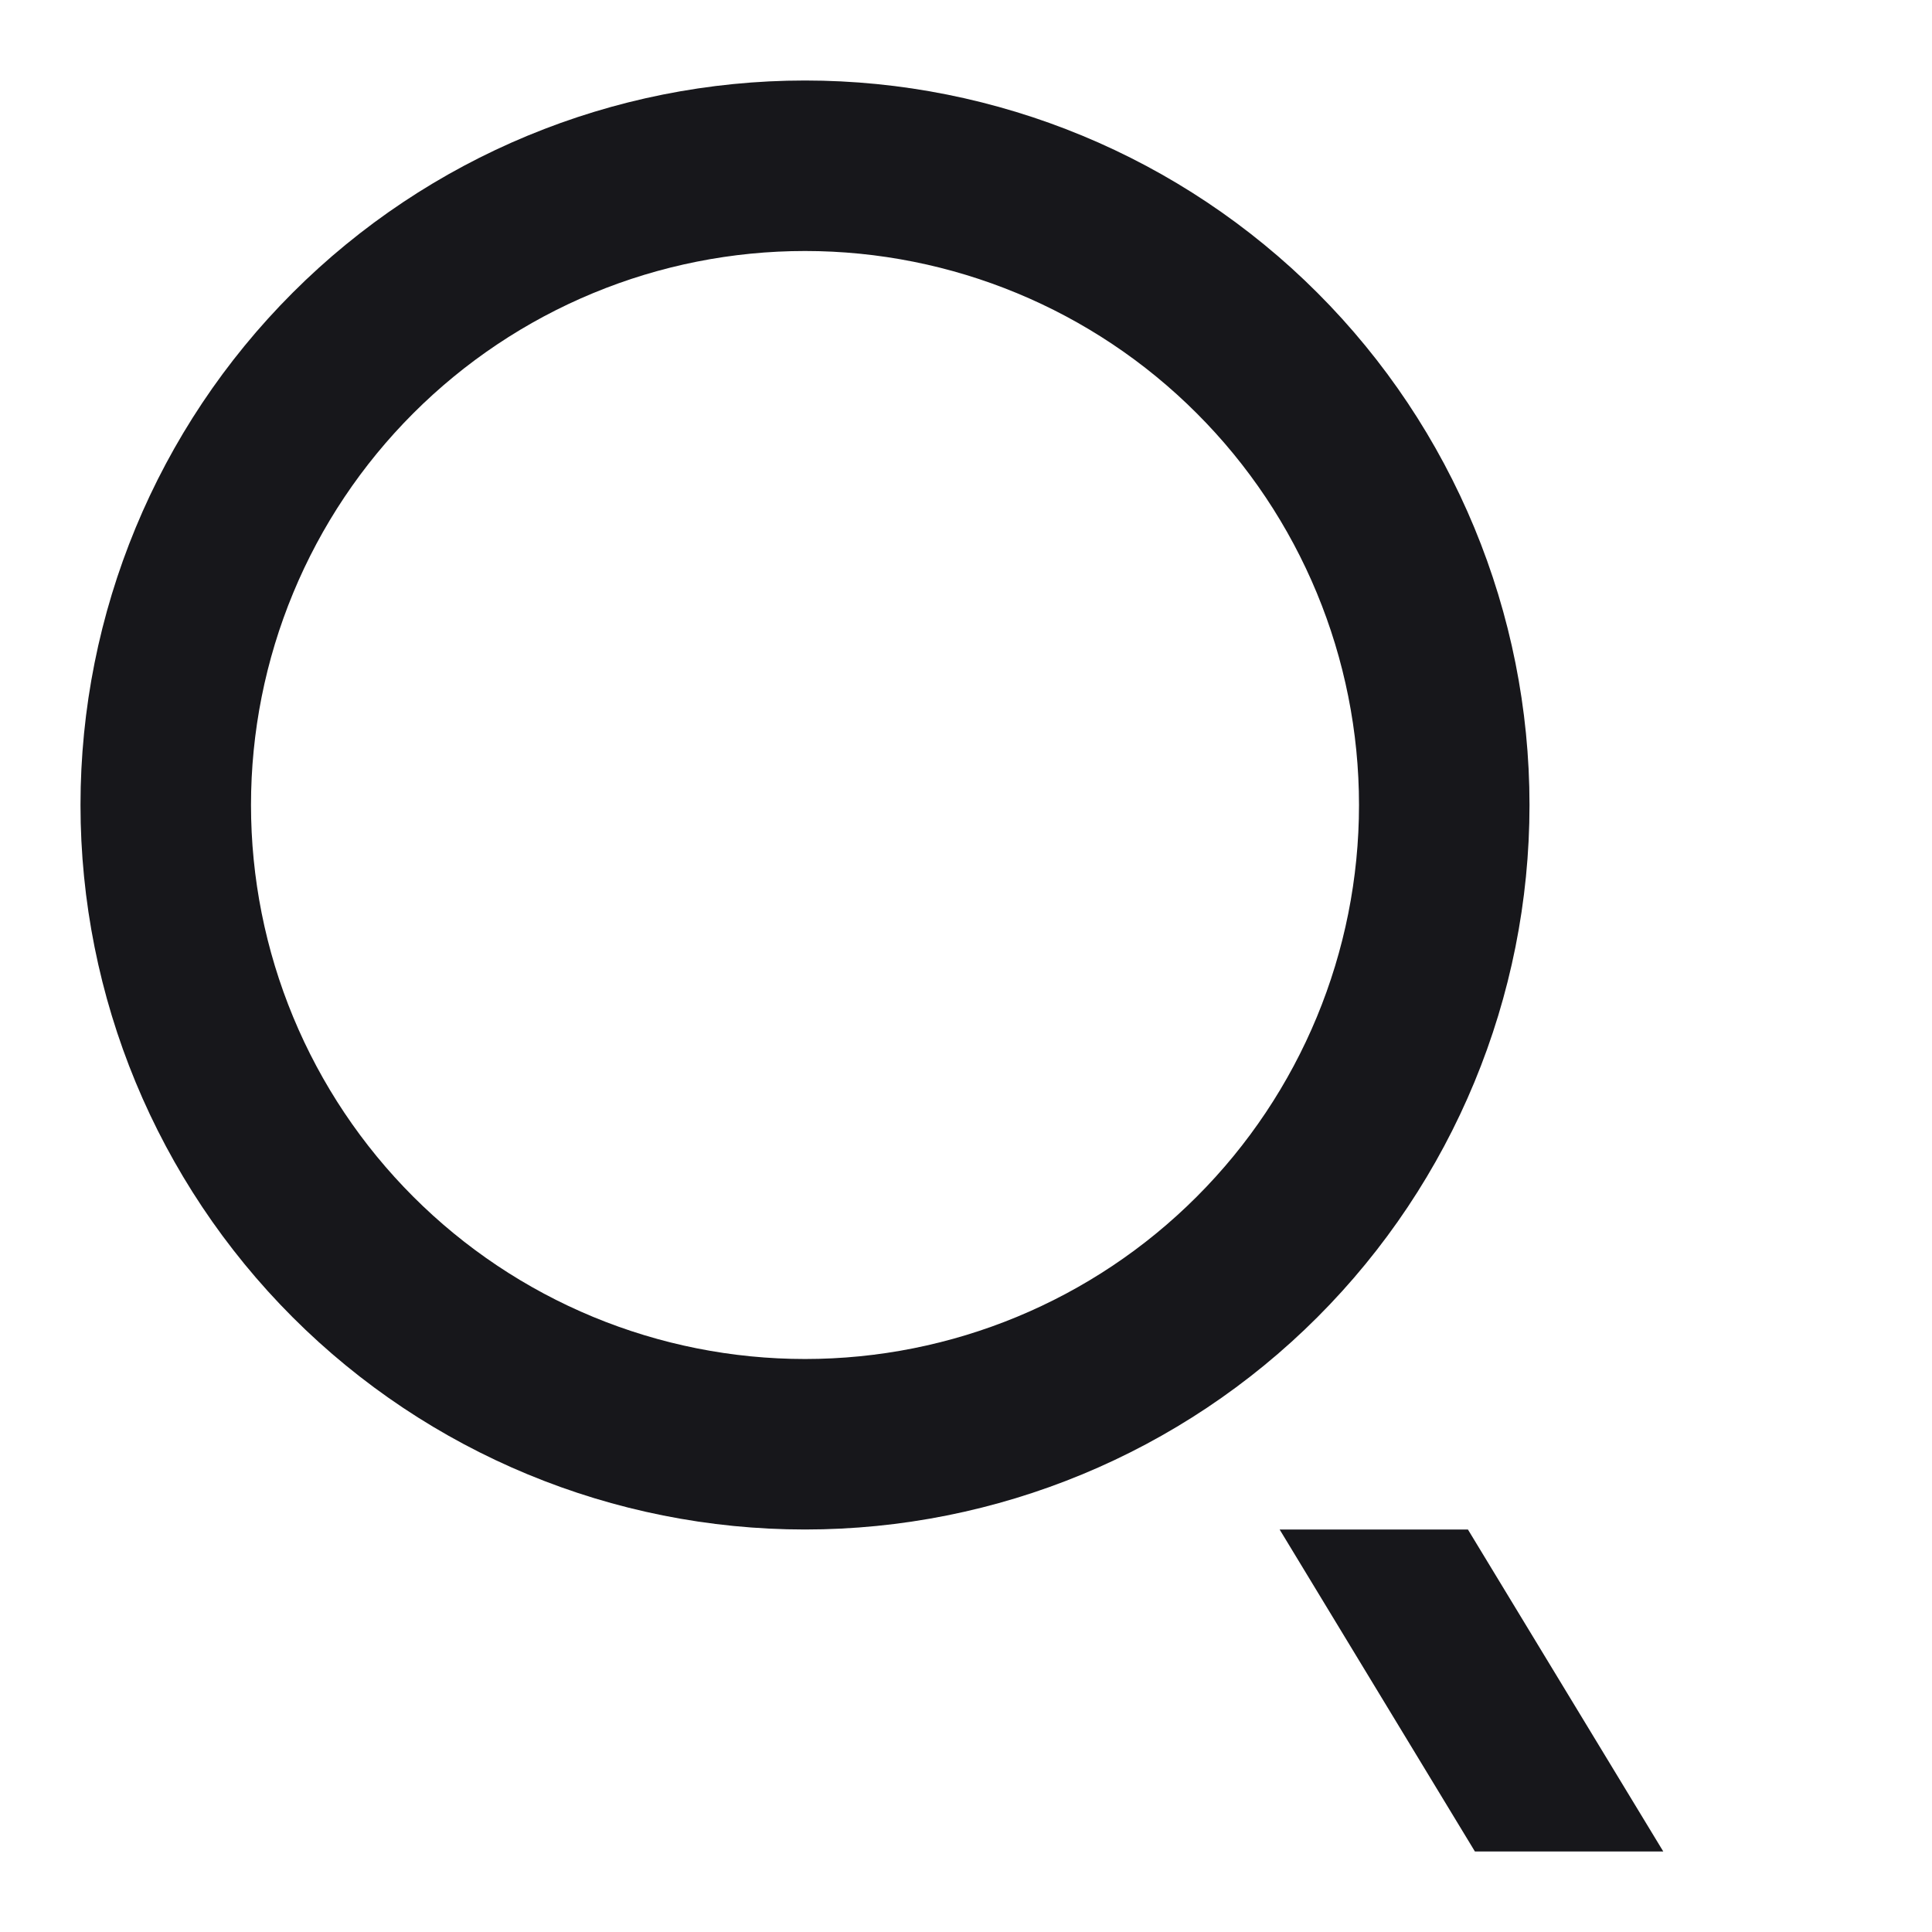
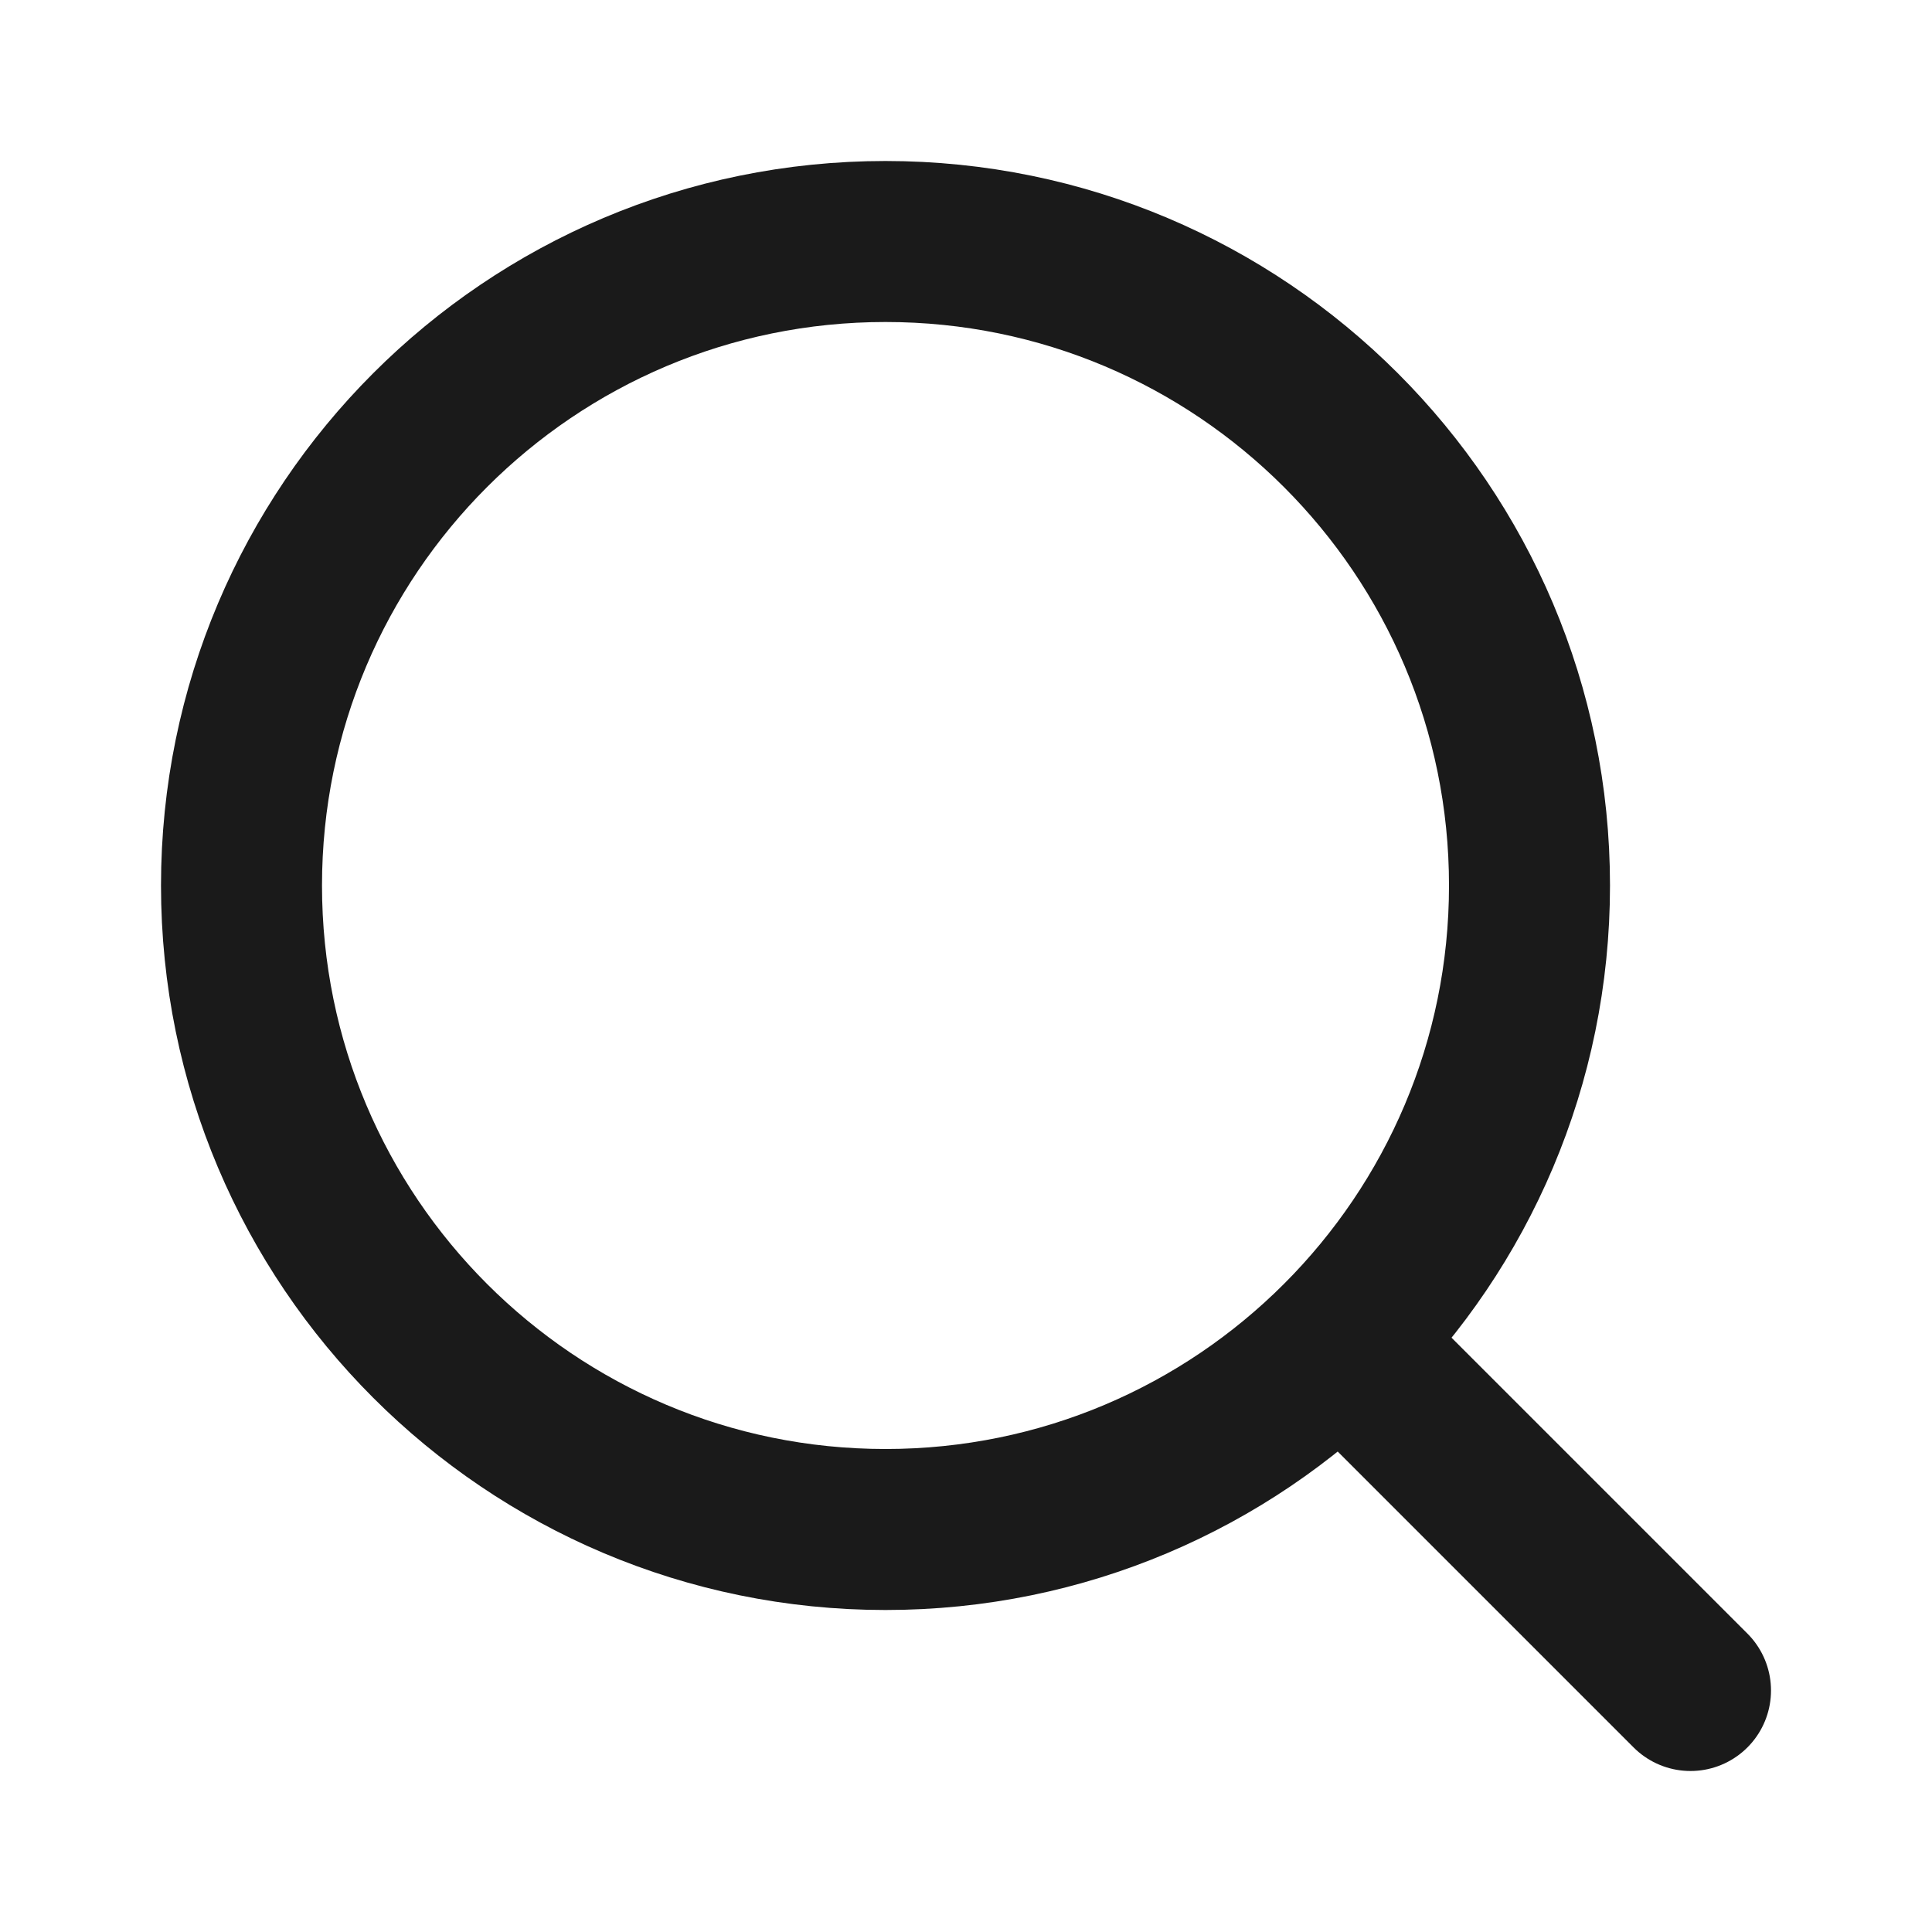
<svg xmlns="http://www.w3.org/2000/svg" width="24" height="24" viewBox="0 0 24 24" fill="none">
-   <path fill-rule="evenodd" clip-rule="evenodd" d="M10 19C12.387 19 14.676 18.052 16.364 16.364C18.052 14.676 19 12.387 19 10C19 7.613 18.052 5.324 16.364 3.636C14.676 1.948 12.387 1 10 1C7.613 1 5.324 1.948 3.636 3.636C1.948 5.324 1 7.613 1 10C1 12.387 1.948 14.676 3.636 16.364C5.324 18.052 7.613 19 10 19ZM10 16.882C9.096 16.882 8.201 16.704 7.366 16.358C6.531 16.012 5.773 15.505 5.134 14.866C4.495 14.227 3.988 13.469 3.642 12.634C3.296 11.799 3.118 10.904 3.118 10C3.118 9.096 3.296 8.201 3.642 7.366C3.988 6.531 4.495 5.773 5.134 5.134C5.773 4.495 6.531 3.988 7.366 3.642C8.201 3.296 9.096 3.118 10 3.118C11.825 3.118 13.576 3.843 14.866 5.134C16.157 6.424 16.882 8.175 16.882 10C16.882 11.825 16.157 13.576 14.866 14.866C13.576 16.157 11.825 16.882 10 16.882ZM15.896 19L18.322 23H20.662L18.235 19H15.896Z" fill="#17171B" />
+   <path d="M21 21L16.66 16.66" stroke="#1A1A1A" stroke-width="2" stroke-linecap="round" stroke-linejoin="round" />
+   <path d="M11 19C15.418 19 19 15.418 19 11C19 6.582 15.418 3 11 3C6.582 3 3 6.582 3 11C3 15.418 6.582 19 11 19Z" stroke="#1A1A1A" stroke-width="2" stroke-linecap="round" stroke-linejoin="round" />
</svg>
